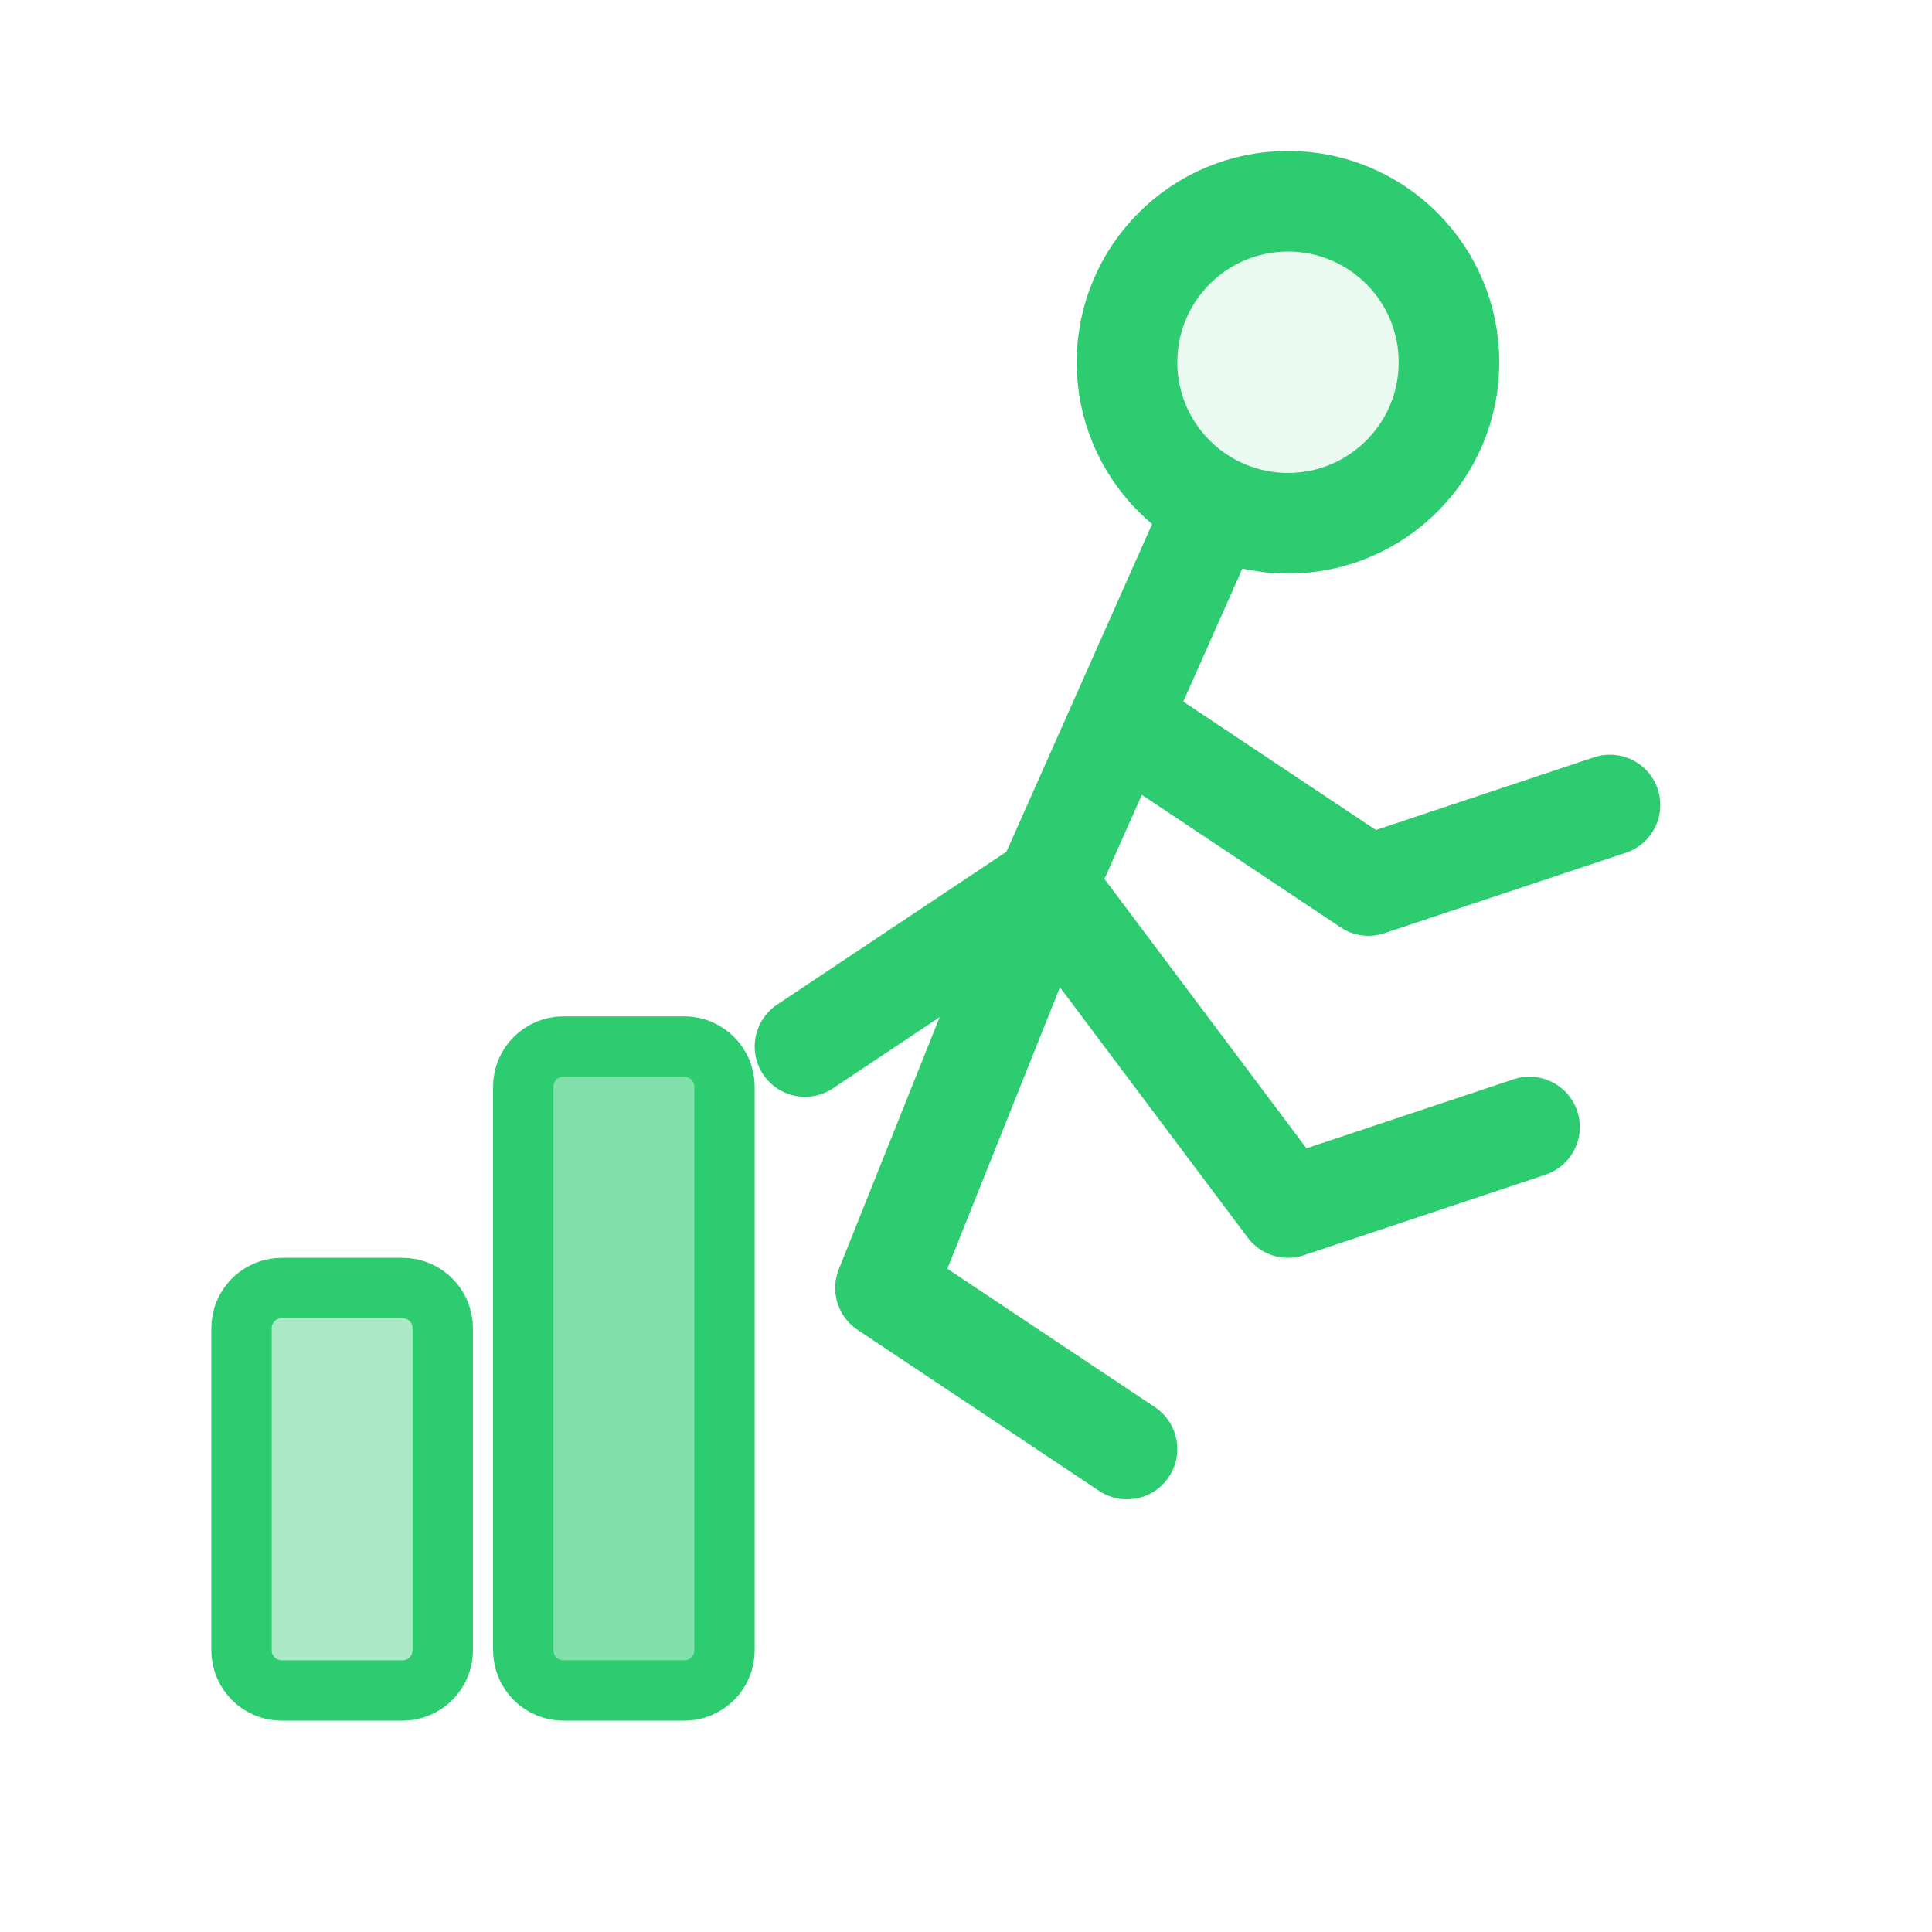
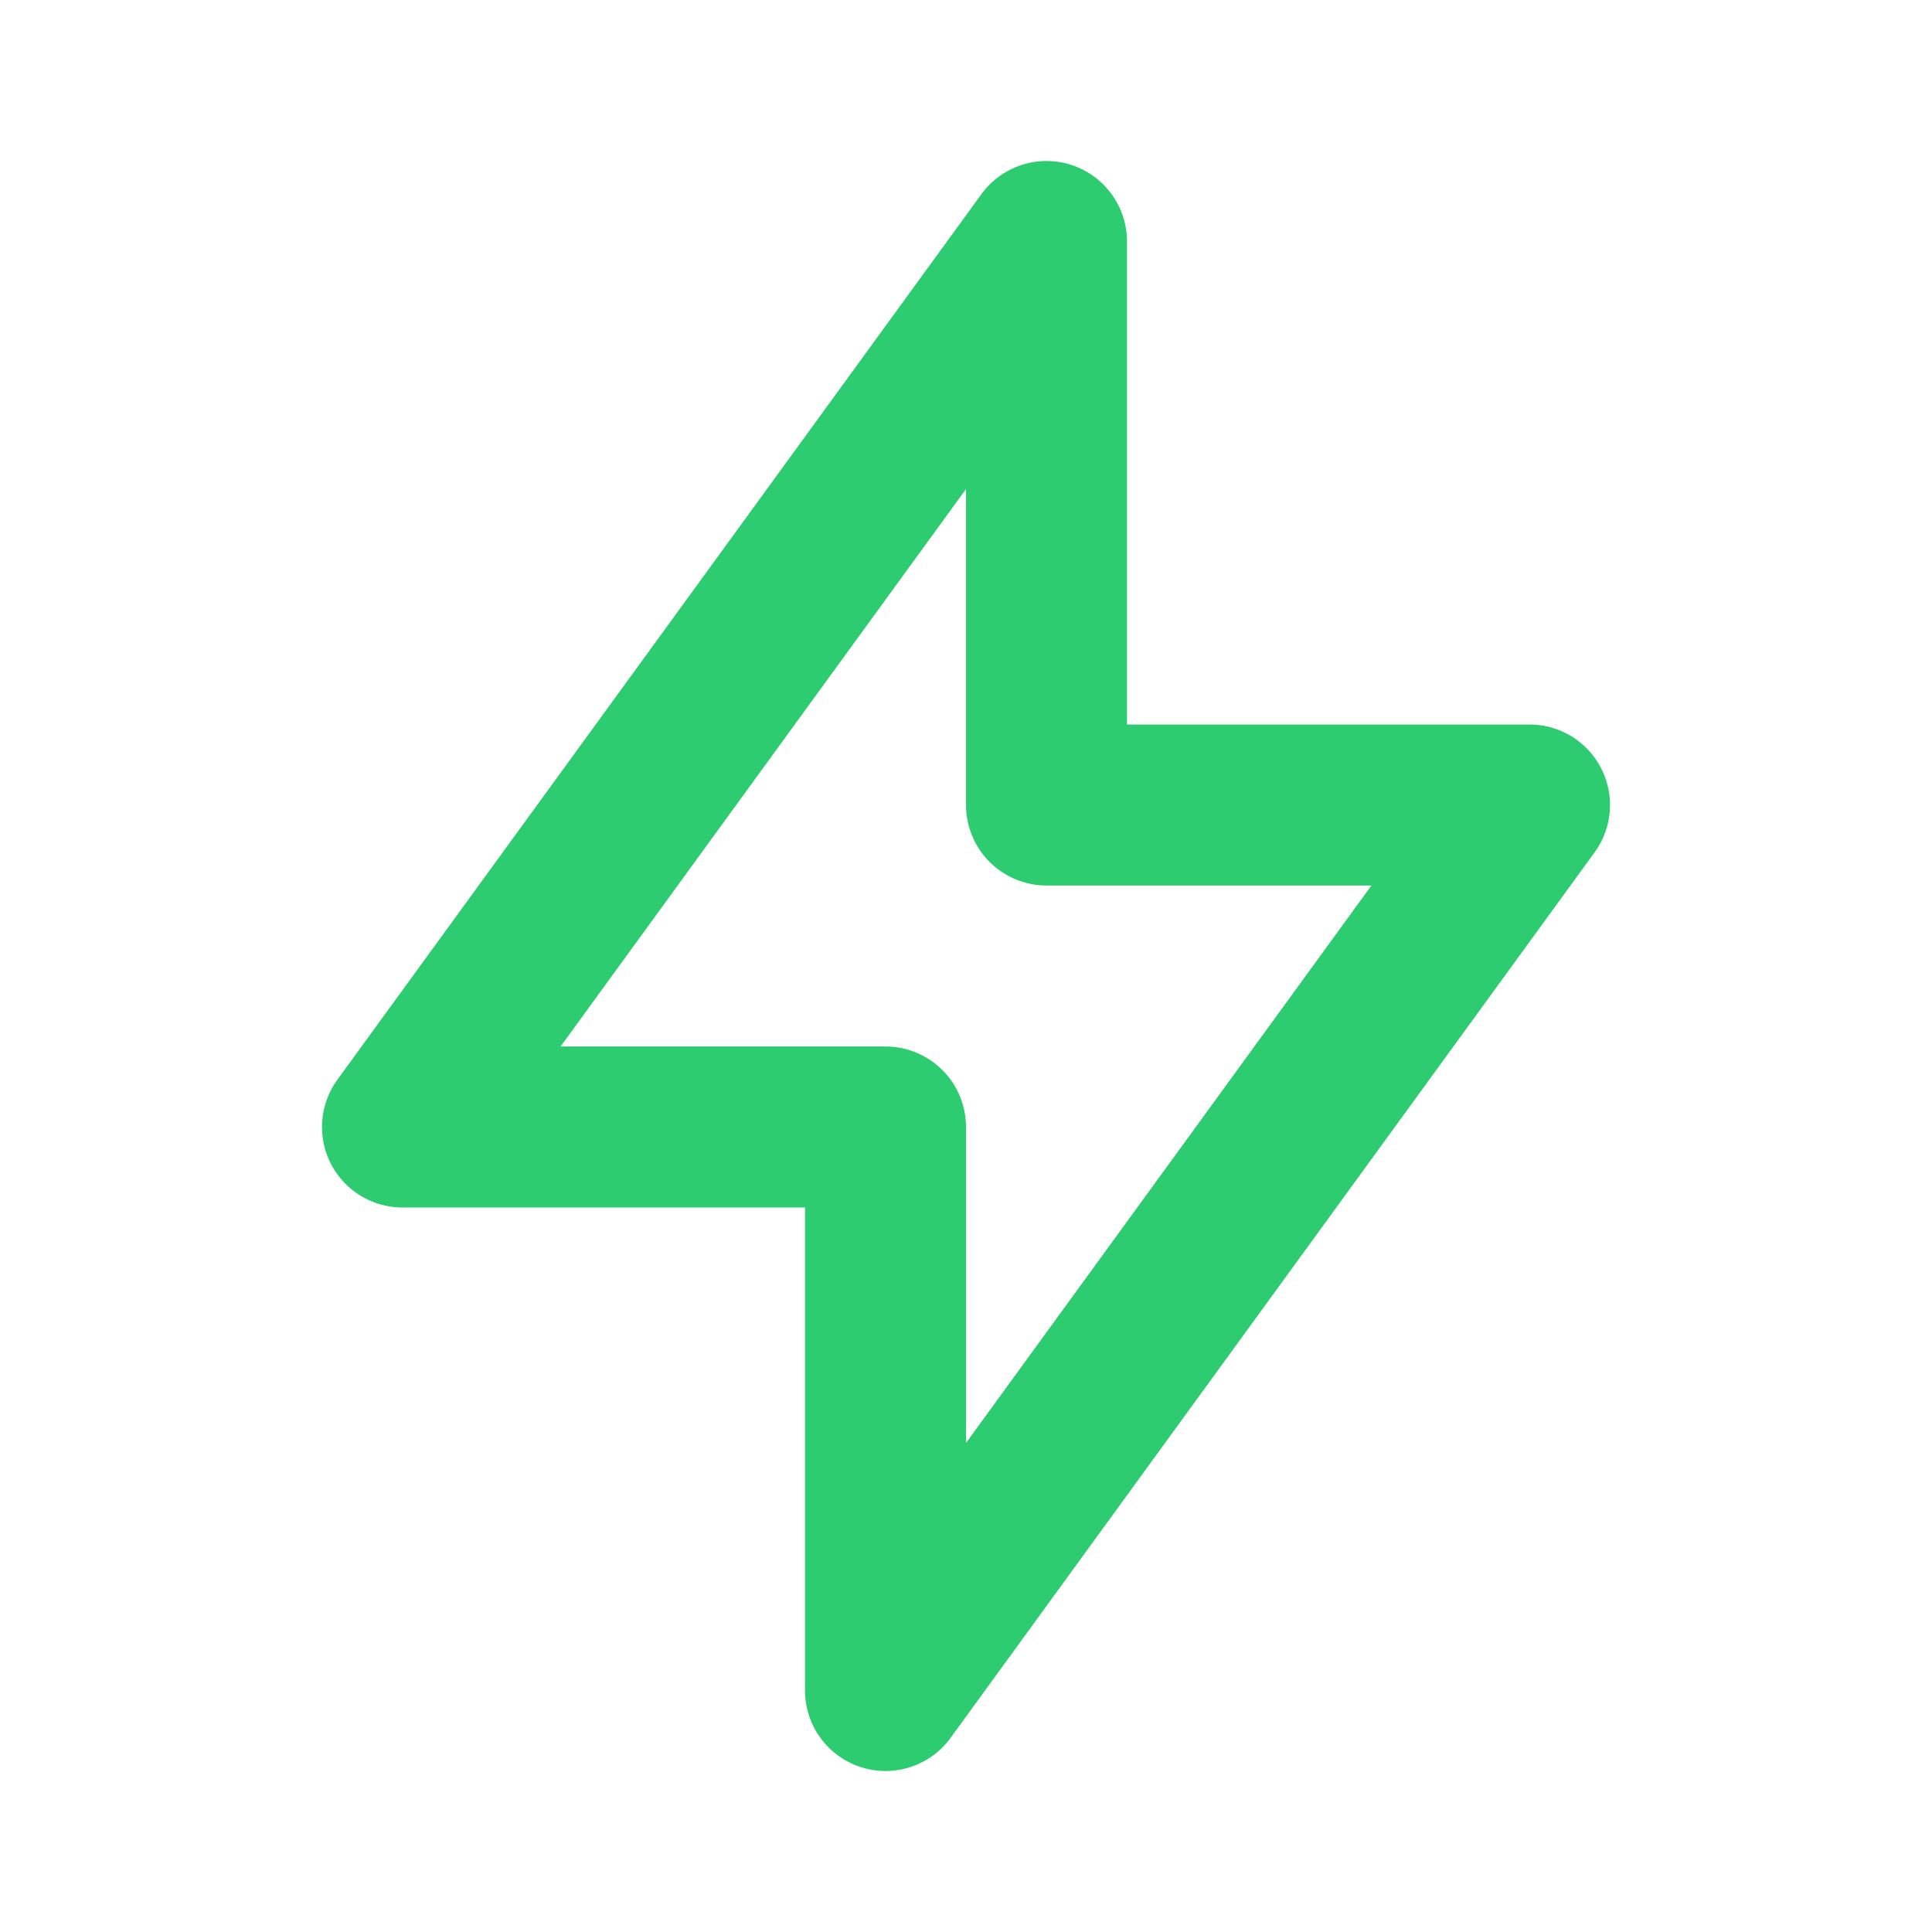
- <svg xmlns="http://www.w3.org/2000/svg" viewBox="0 0 48 48" fill="none">
-   <circle cx="32" cy="9" r="4" stroke="#2ecc71" stroke-width="2.5" fill="rgba(46,204,113,0.1)" />
-   <path d="M30 13 L26 22 L20 26" stroke="#2ecc71" stroke-width="2.5" stroke-linecap="round" stroke-linejoin="round" />
-   <path d="M26 22 L22 32 L28 36" stroke="#2ecc71" stroke-width="2.5" stroke-linecap="round" stroke-linejoin="round" />
-   <path d="M26 22 L32 30 L38 28" stroke="#2ecc71" stroke-width="2.5" stroke-linecap="round" stroke-linejoin="round" />
-   <path d="M28 18 L34 22 L40 20" stroke="#2ecc71" stroke-width="2.5" stroke-linecap="round" stroke-linejoin="round" />
-   <rect x="6" y="32" width="5" height="10" rx="1" fill="rgba(46,204,113,0.4)" stroke="#2ecc71" stroke-width="1.5" />
-   <rect x="13" y="26" width="5" height="16" rx="1" fill="rgba(46,204,113,0.6)" stroke="#2ecc71" stroke-width="1.5" />
+ <svg xmlns="http://www.w3.org/2000/svg" viewBox="0 0 24 24" fill="none" stroke="#2ecc71" stroke-width="2" stroke-linecap="round" stroke-linejoin="round">
+   <path d="M13 3l0 7l6 0l-8 11l0 -7l-6 0l8 -11" />
</svg>
